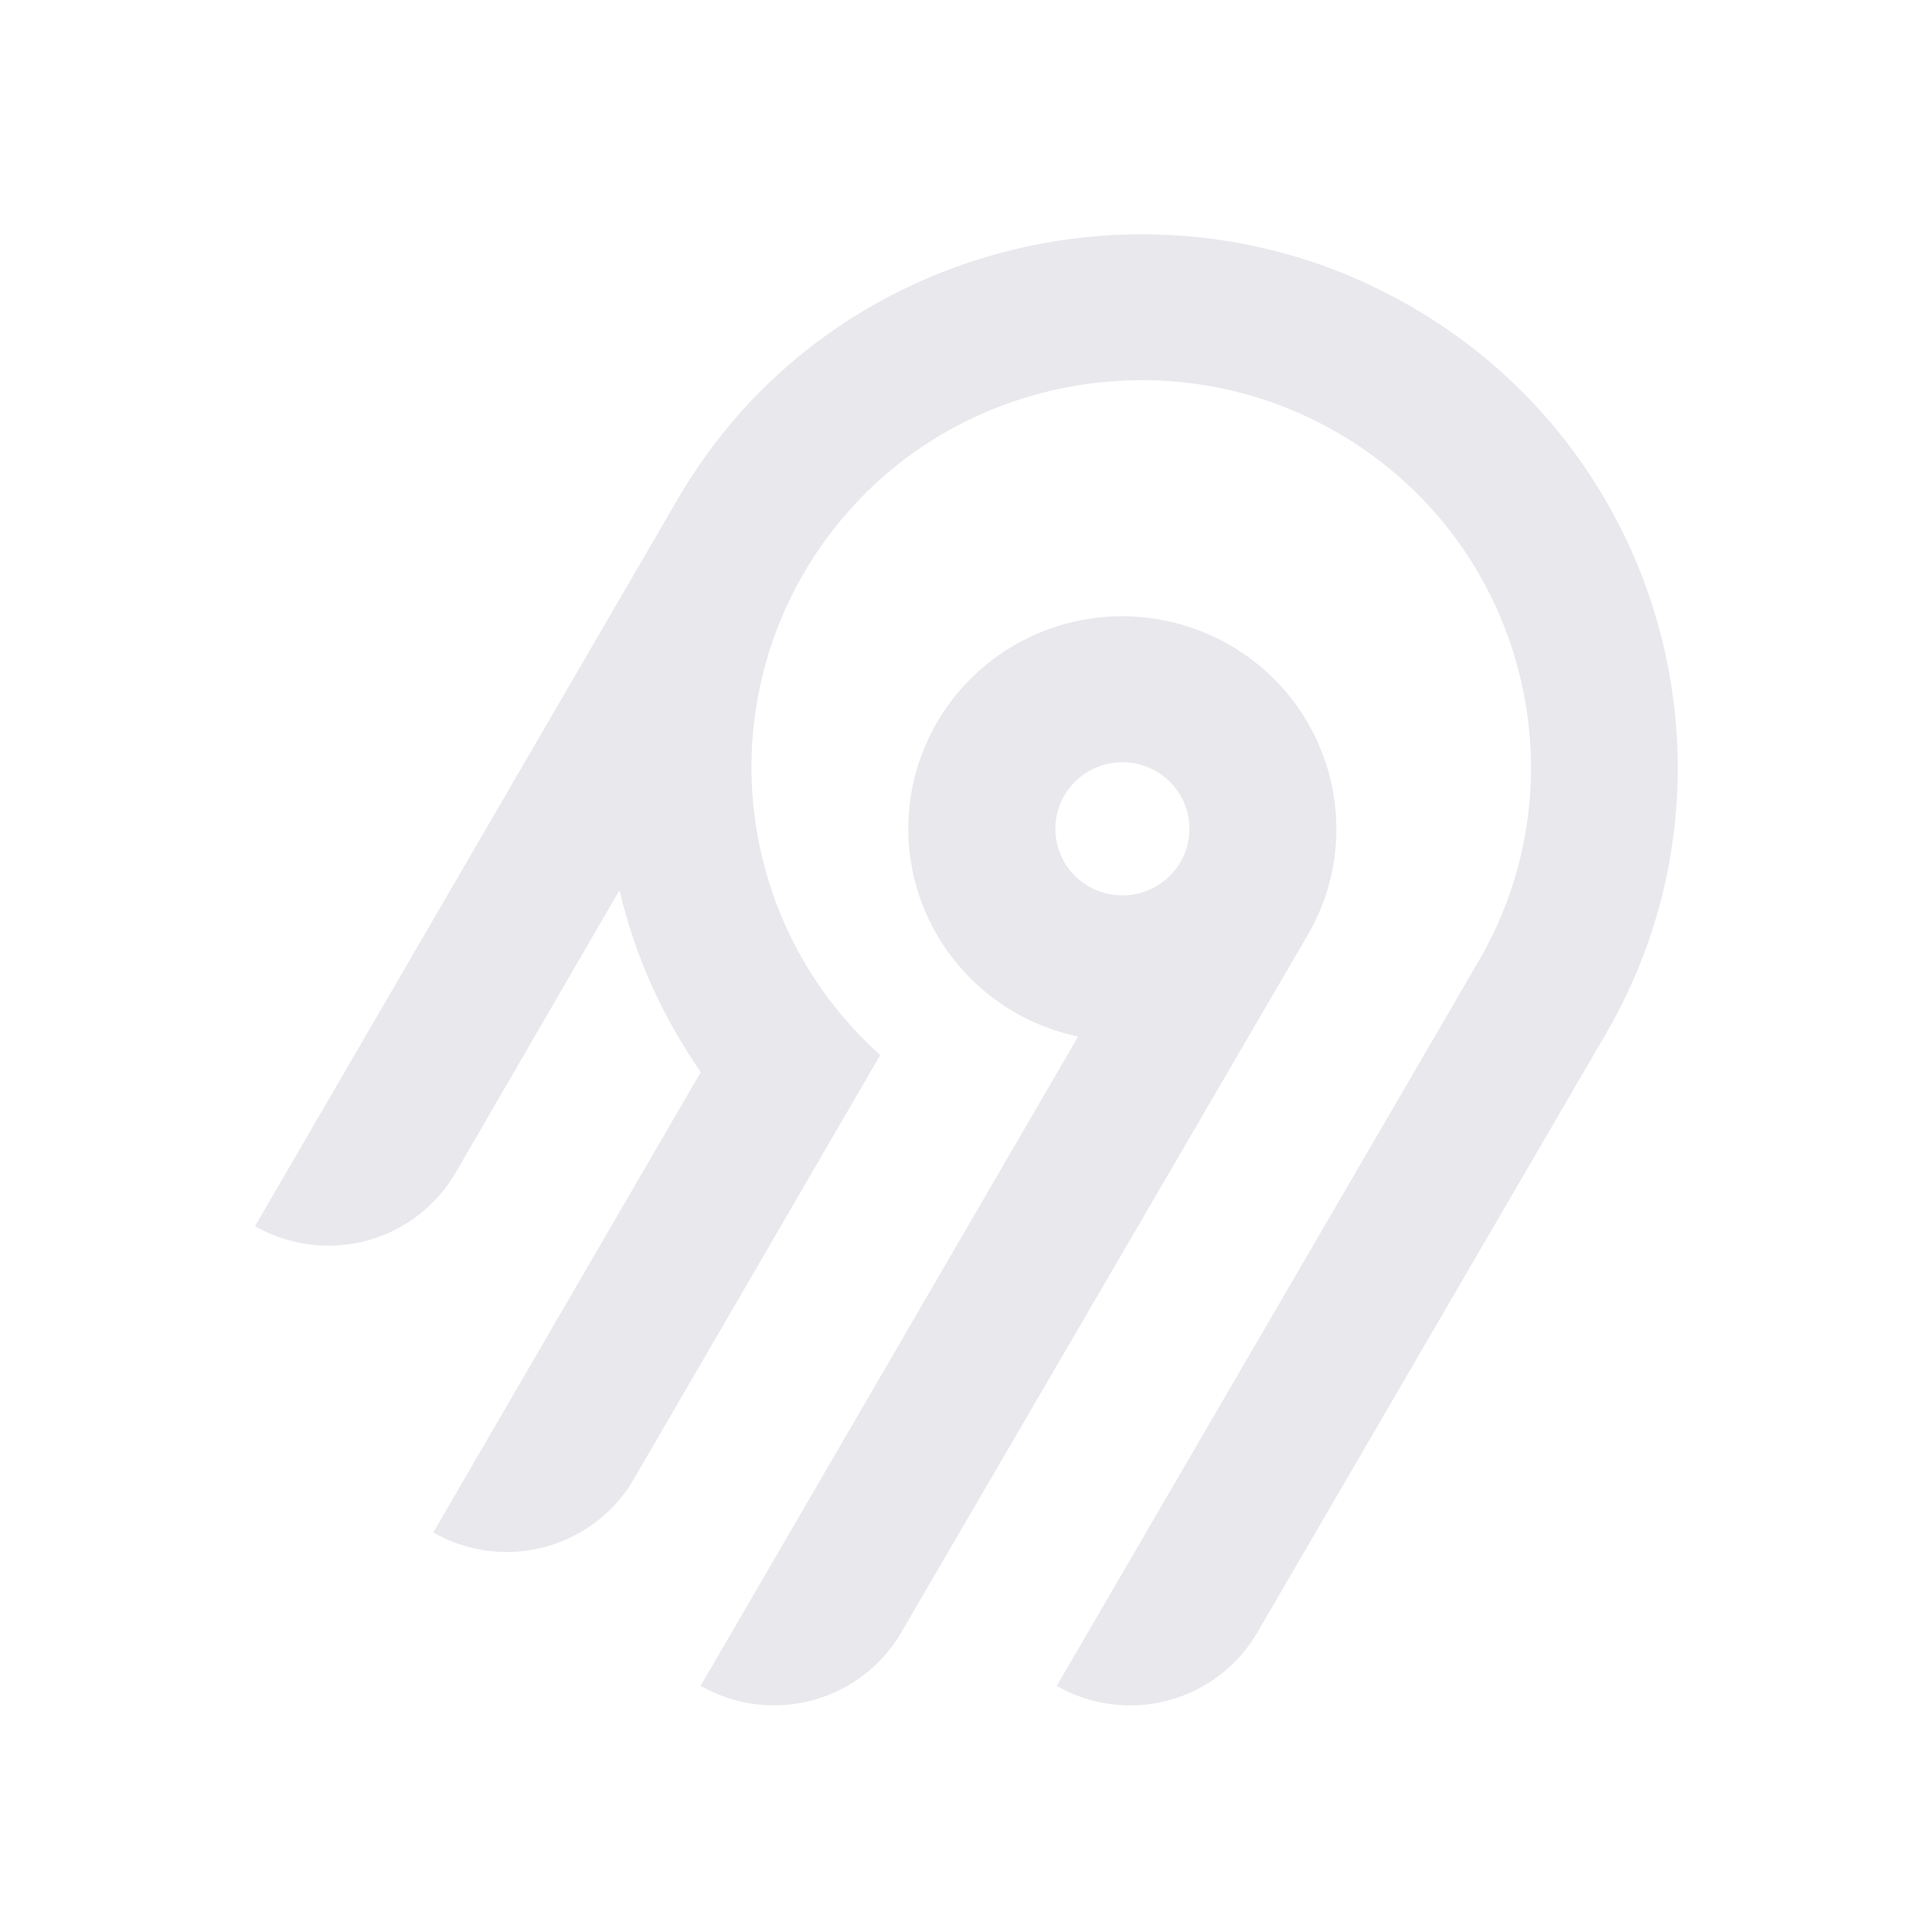
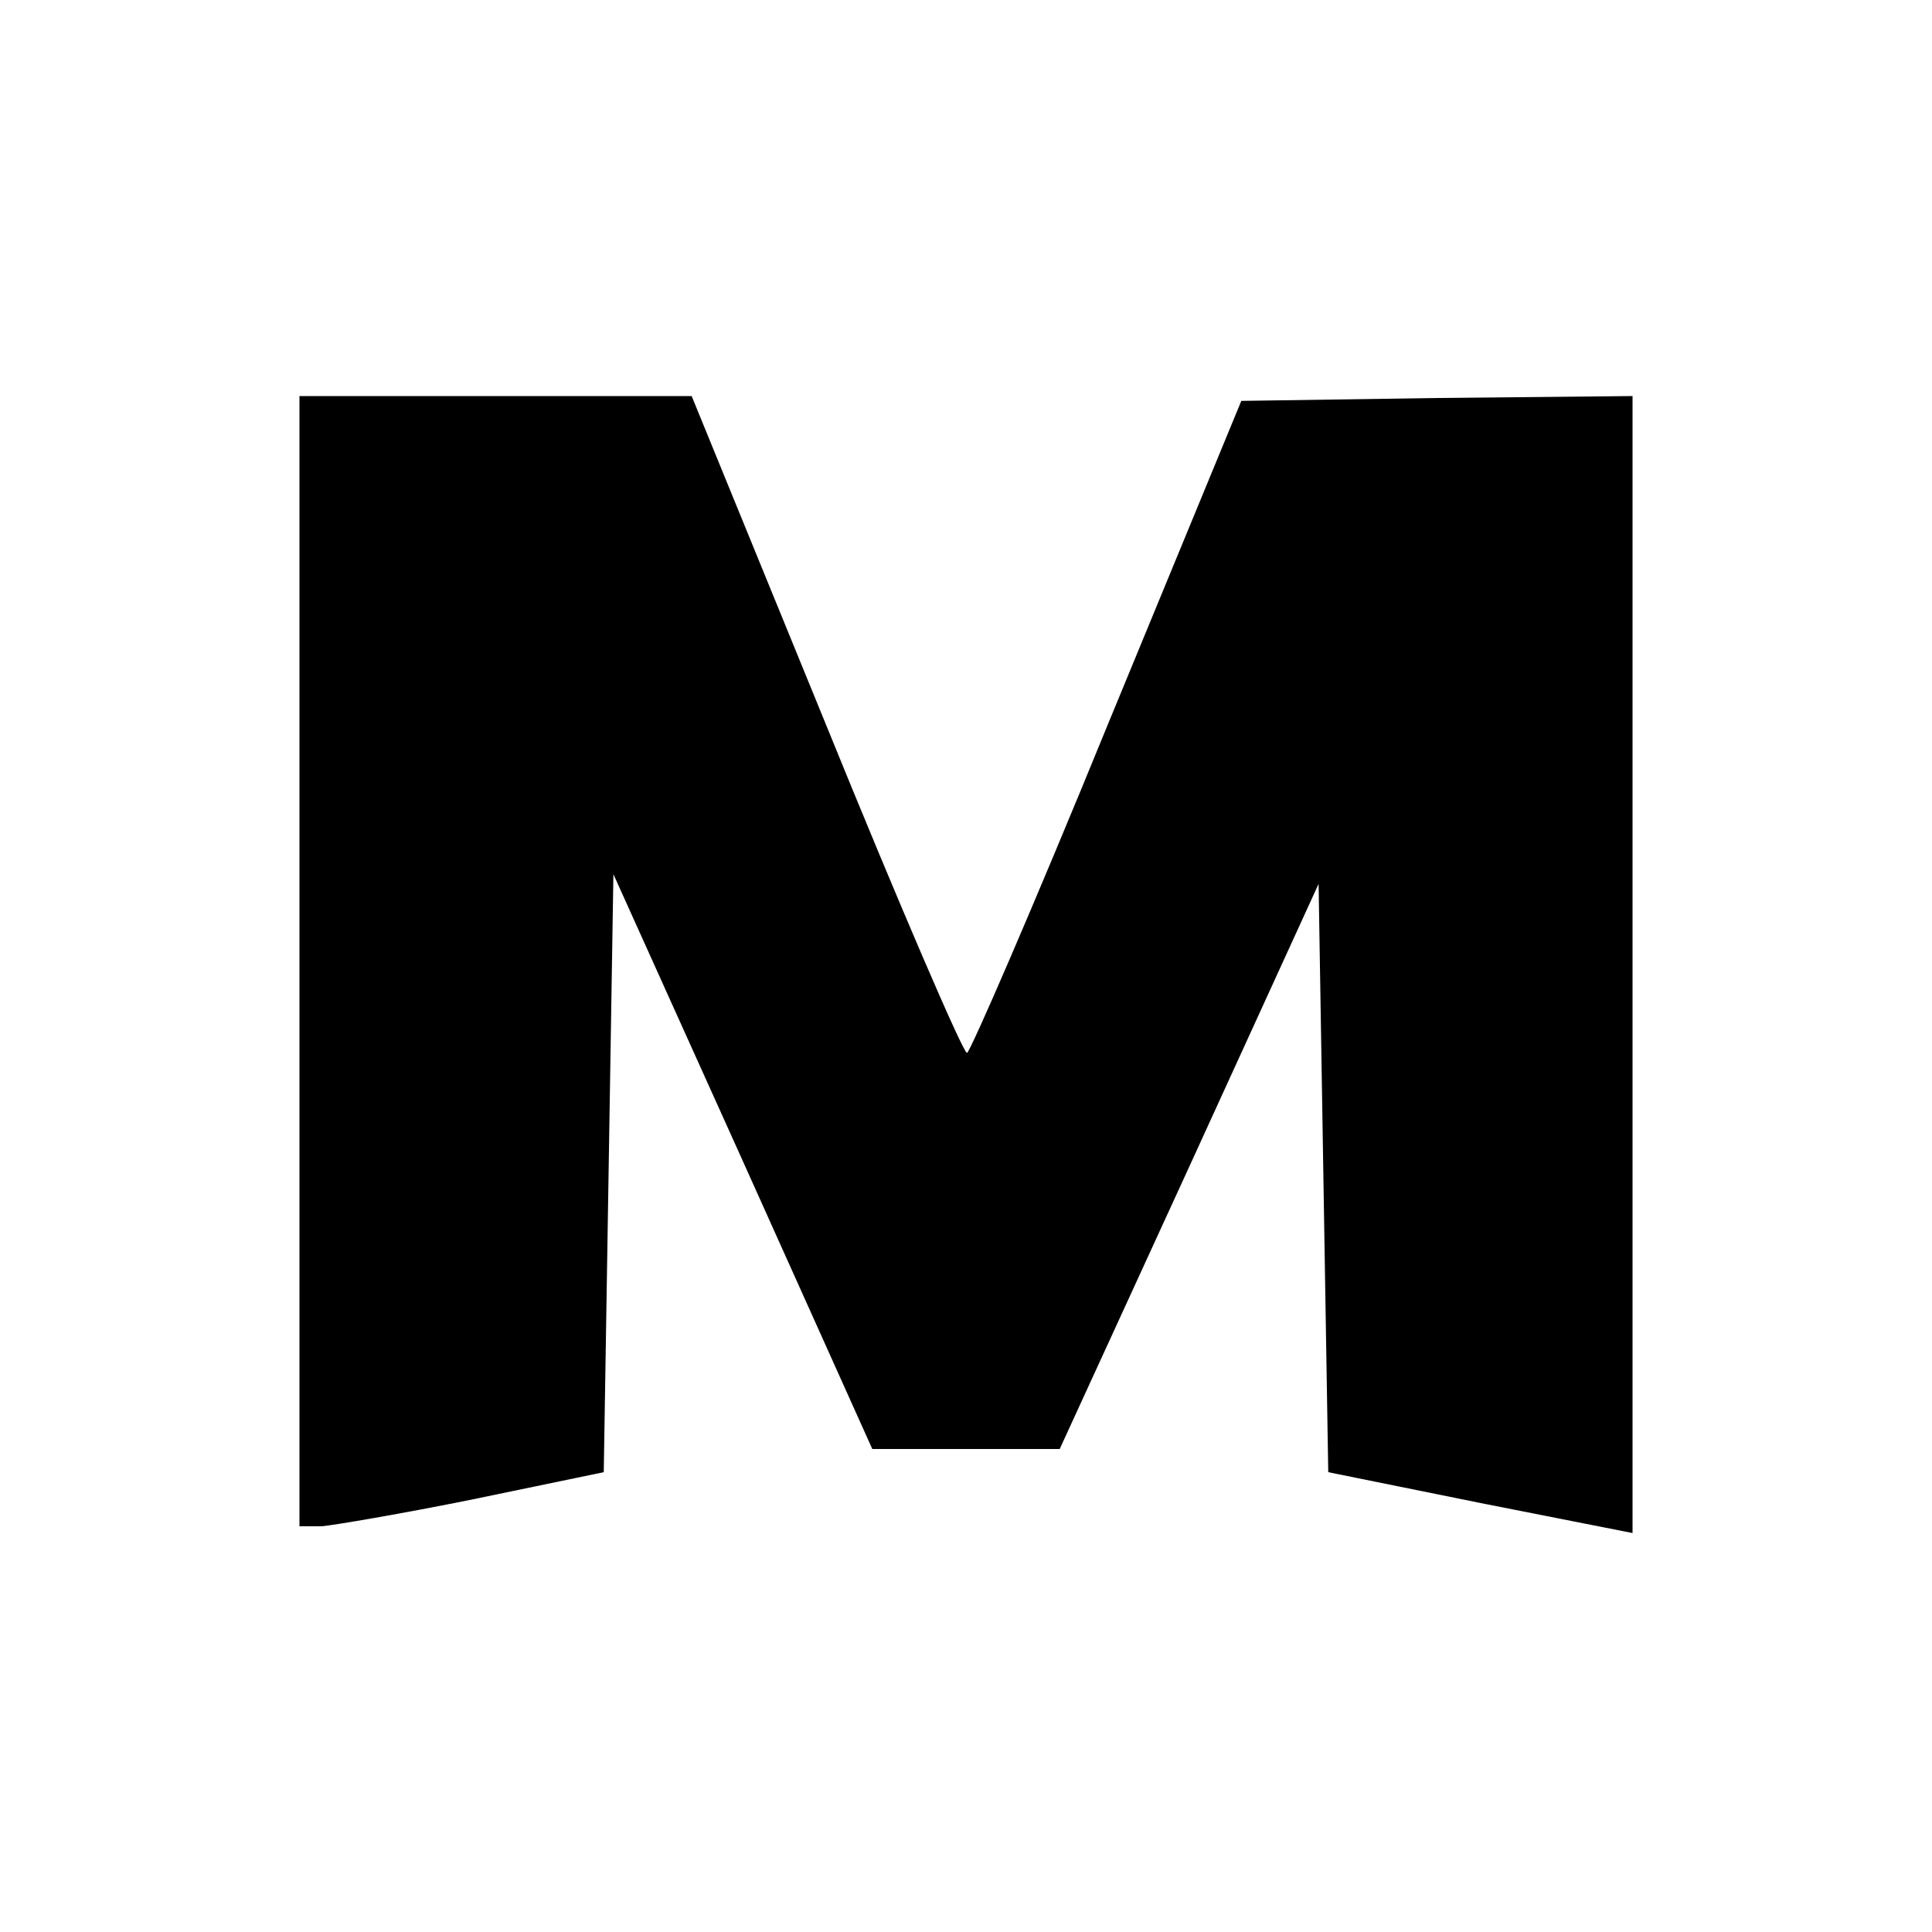
- <svg xmlns="http://www.w3.org/2000/svg" width="250" height="250" fill="none">
-   <path fill="#e8e8ed" fill-rule="evenodd" d="M95.775 53.416c20.364-22.88 54.087-29.592 81.811-16.385 36.836 17.549 50.274 62.252 30.219 96.734l-45.115 77.487a18.994 18.994 0 0 1-11.536 8.784 19.12 19.12 0 0 1-14.412-1.878l54.62-93.829c14.55-25.027 4.818-57.467-21.888-70.24-20.038-9.583-44.533-4.795-59.336 11.685a50.008 50.008 0 0 0-12.902 32.877 49.989 49.989 0 0 0 16.664 37.87l-31.887 54.875a18.917 18.917 0 0 1-4.885 5.534 19.041 19.041 0 0 1-6.647 3.255 19.13 19.13 0 0 1-7.395.482 19.087 19.087 0 0 1-7.018-2.365l34.617-59.575a68.424 68.424 0 0 1-10.524-23.544l-21.213 36.579a18.994 18.994 0 0 1-11.535 8.784A19.123 19.123 0 0 1 33 158.668l54.856-94.356a70.296 70.296 0 0 1 7.919-10.896Zm63.314 30.034c13.211 7.577 17.774 24.427 10.13 37.54l-52.603 90.251a18.997 18.997 0 0 1-11.536 8.784 19.122 19.122 0 0 1-14.412-1.878l48.843-84.024a27.778 27.778 0 0 1-10.825-4.847 27.545 27.545 0 0 1-7.783-8.907 27.344 27.344 0 0 1-3.307-11.326 27.293 27.293 0 0 1 1.776-11.66 27.454 27.454 0 0 1 6.533-9.846 27.703 27.703 0 0 1 10.087-6.222 27.858 27.858 0 0 1 23.097 2.135Zm-19.134 16.961a8.645 8.645 0 0 0-2.232 2.529h-.003a8.565 8.565 0 0 0 .632 9.556 8.68 8.68 0 0 0 4.097 2.915 8.738 8.738 0 0 0 5.036.163 8.692 8.692 0 0 0 4.279-2.642 8.59 8.59 0 0 0 2.079-4.558 8.563 8.563 0 0 0-.821-4.938 8.645 8.645 0 0 0-3.444-3.652 8.72 8.72 0 0 0-6.586-.86 8.7 8.7 0 0 0-3.037 1.487Z" clip-rule="evenodd" />
+ <svg xmlns="http://www.w3.org/2000/svg" version="1.0" width="200pt" height="200pt" viewBox="0 0 200 200" preserveAspectRatio="xMidYMid meet">
+   <g transform="translate(0,200) scale(0.1,-0.1)" fill="#000000" stroke="none">
+     <path d="M310 1005 l0 -585 23 0 c12 1 83 13 157 28 l135 28 5 309 5 310 134 -297 134 -298 97 0 97 0 134 292 134 293 5 -305 5 -304 158 -32 157 -31 0 589 0 588 -202 -2 -203 -3 -139 -337 c-76 -186 -142 -338 -145 -338 -4 0 -70 153 -146 340 l-139 340 -203 0 -203 0 0 -585z" />
+   </g>
</svg>
